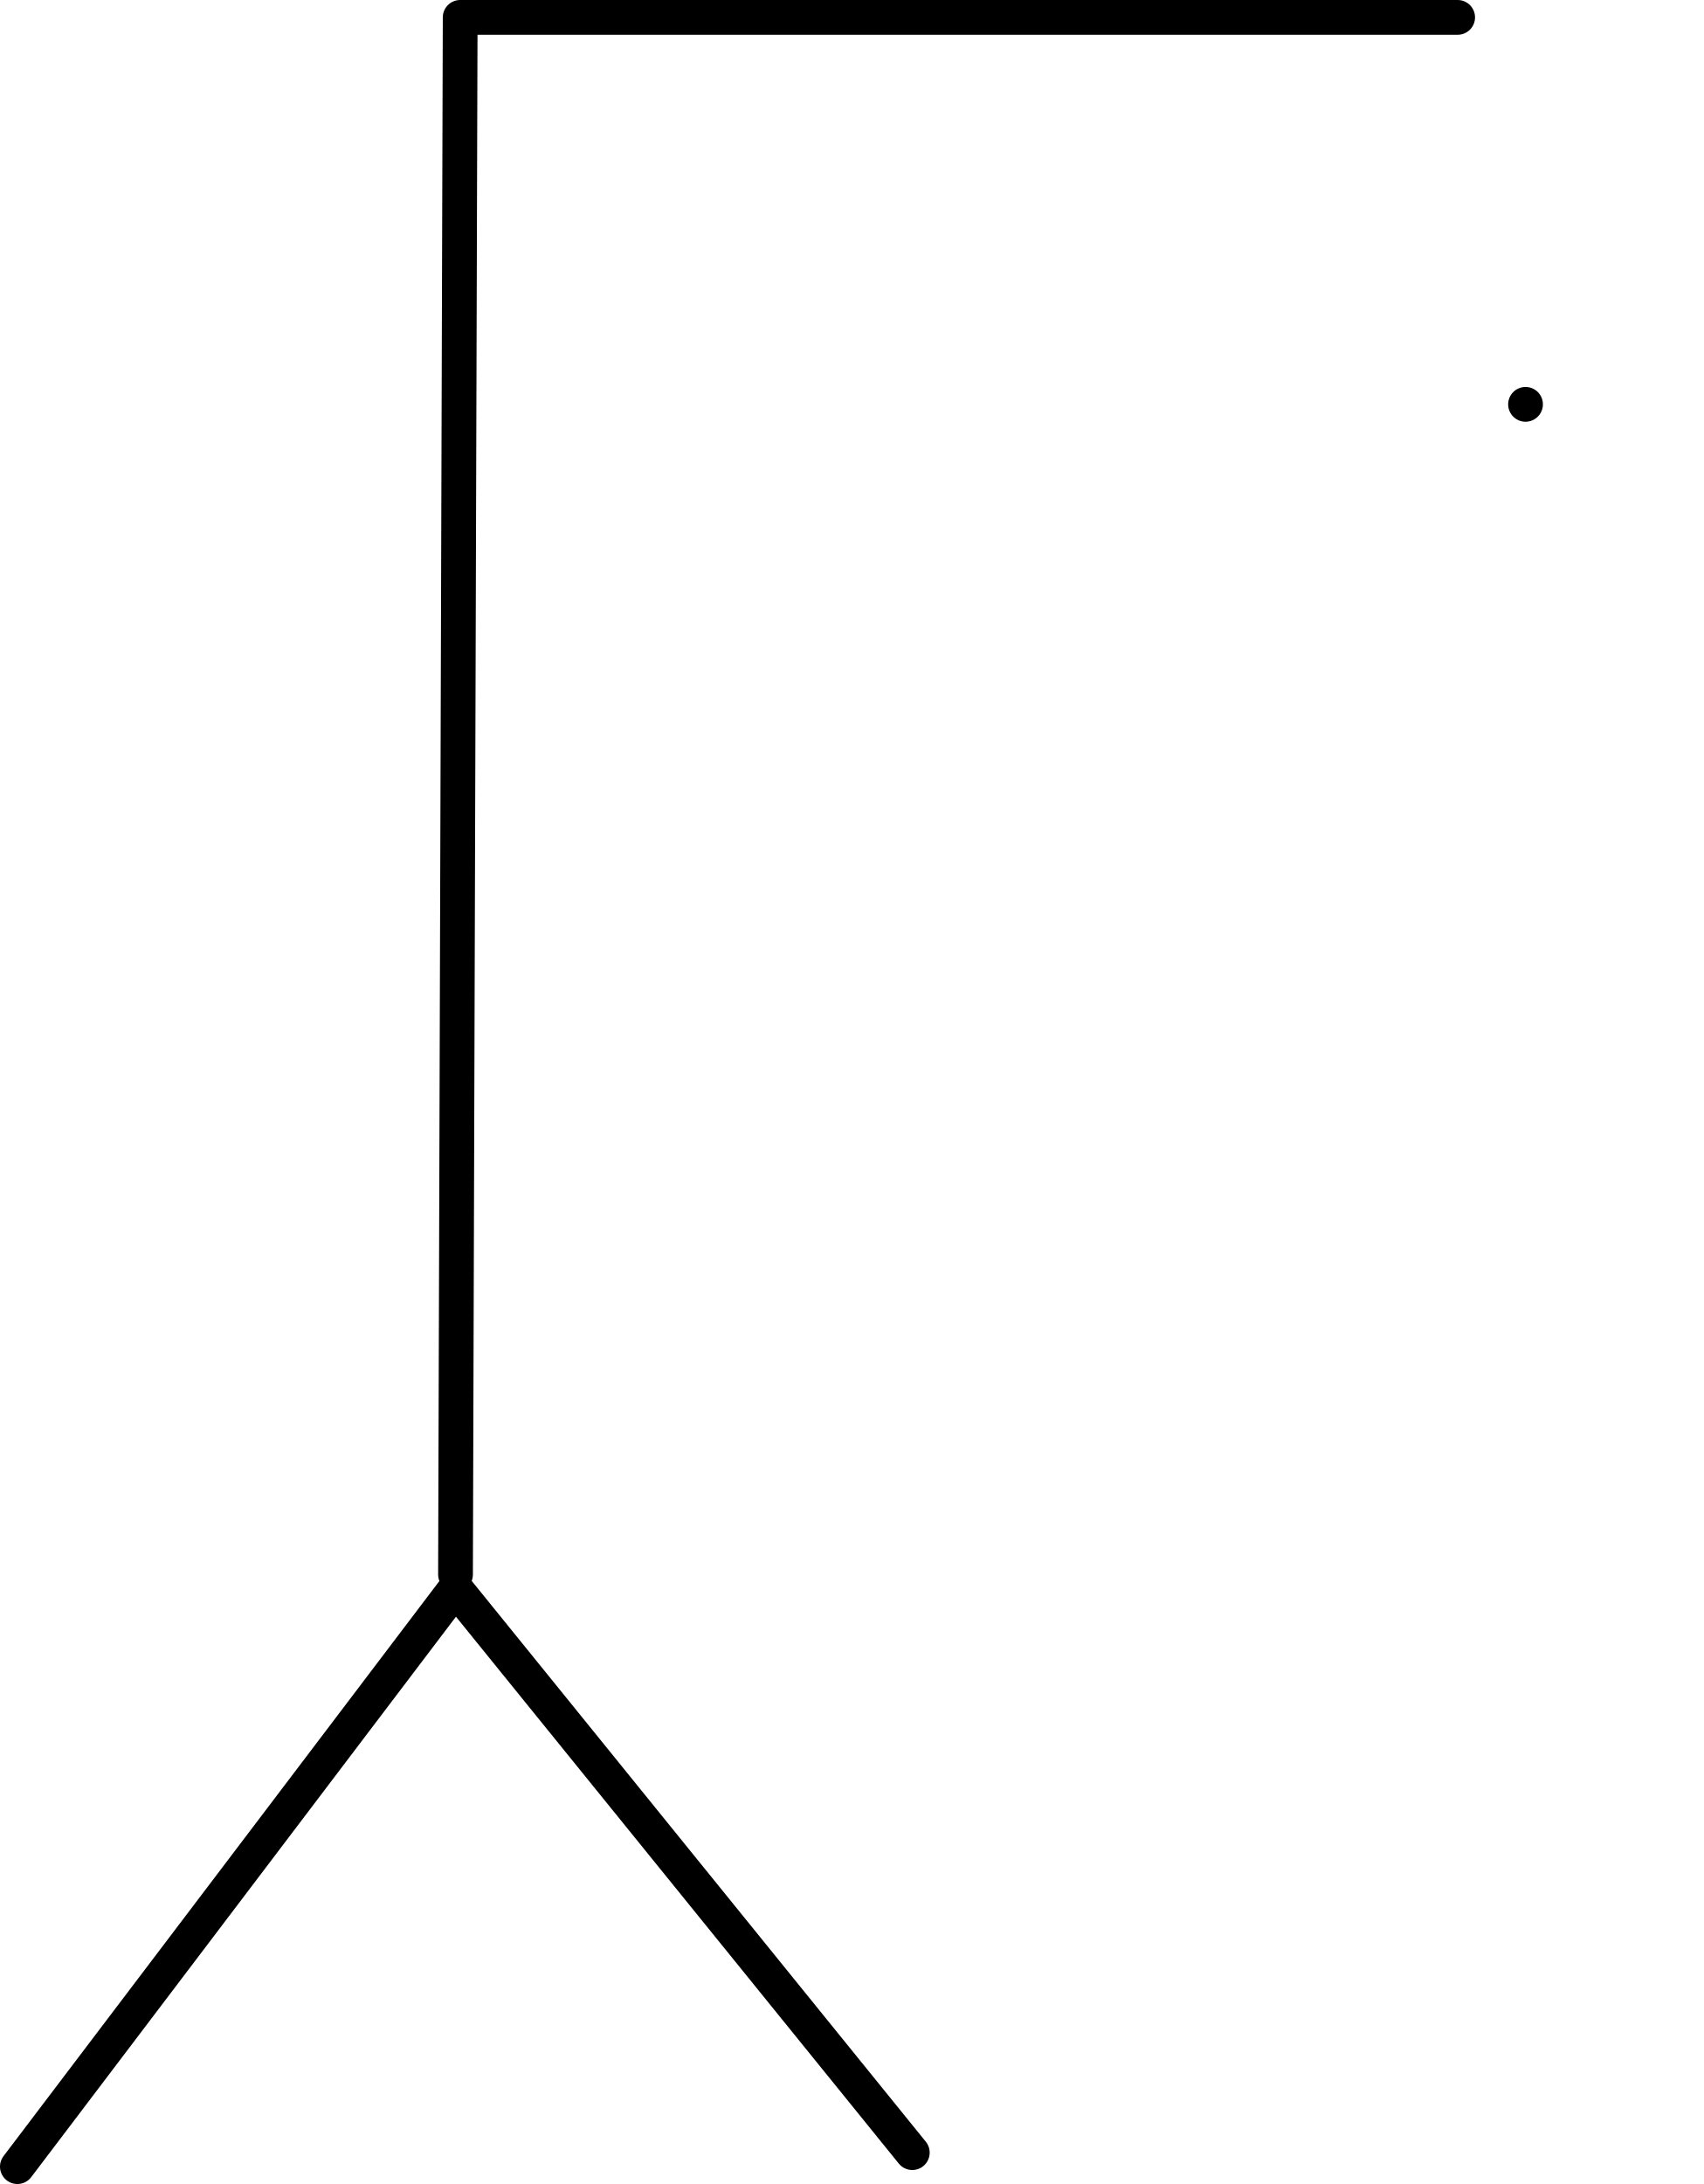
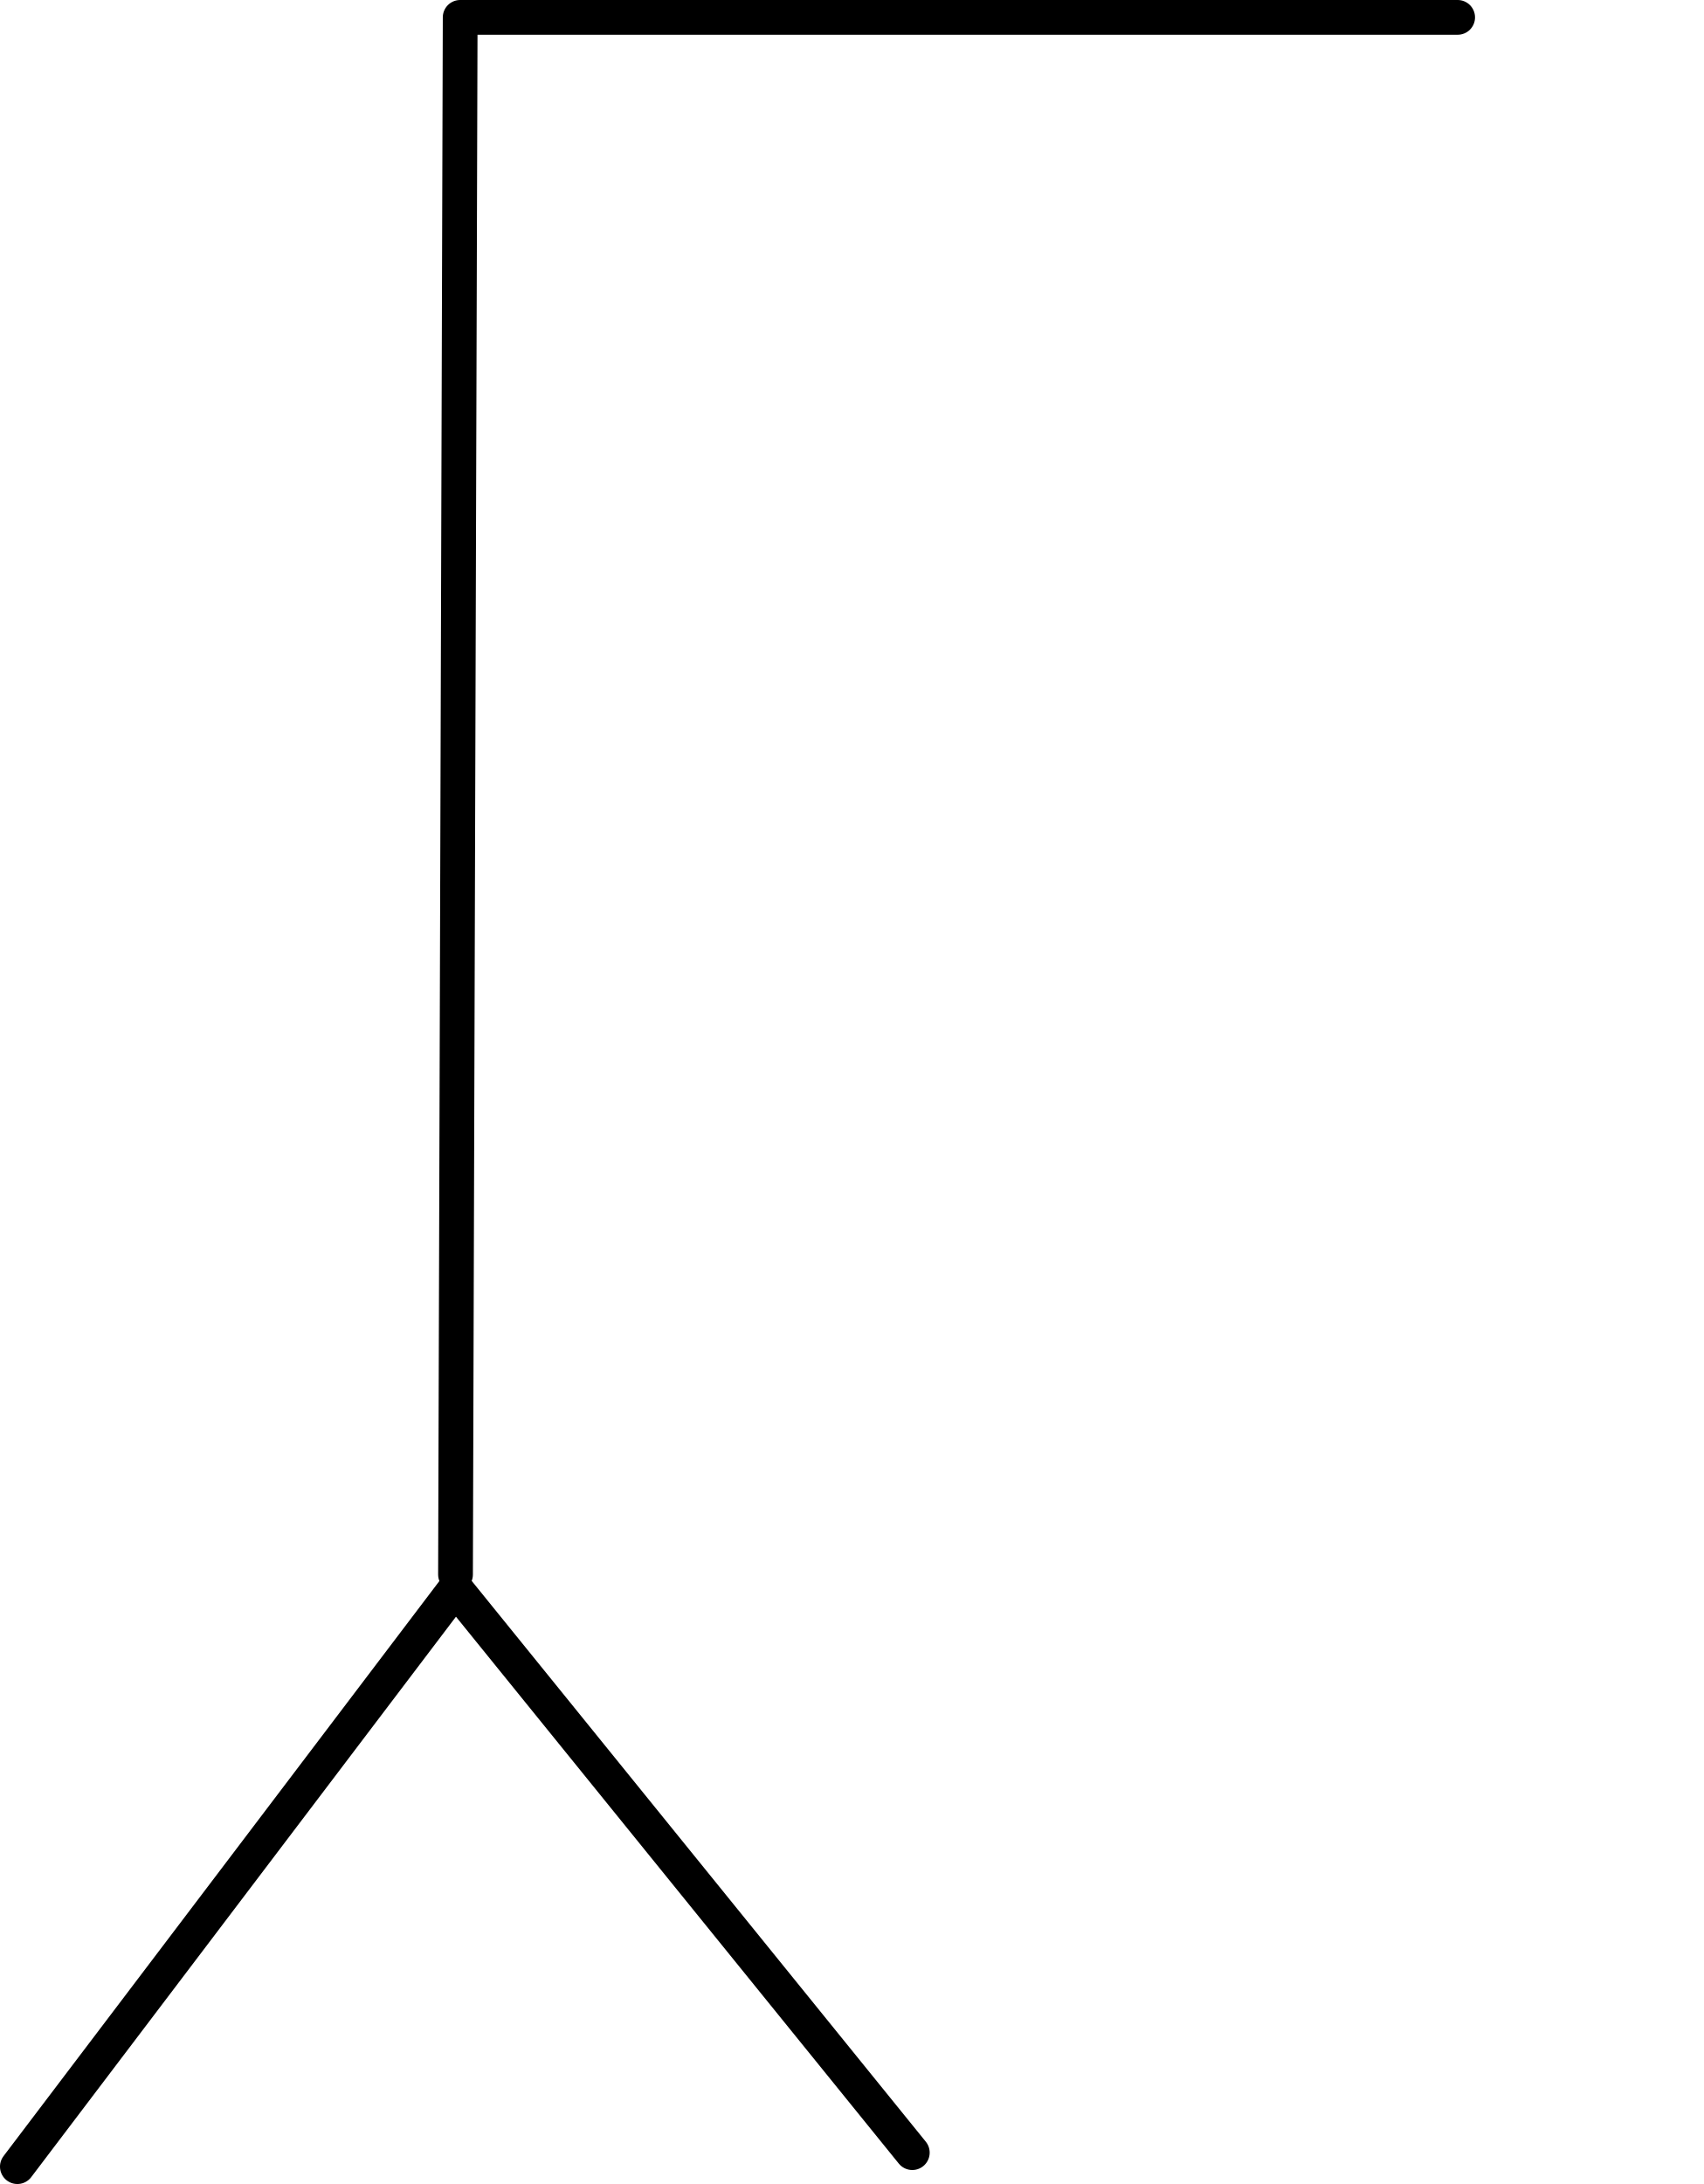
<svg xmlns="http://www.w3.org/2000/svg" width="129.674mm" height="166.226mm" viewBox="0 0 129.674 166.226" version="1.1" id="svg5">
  <defs id="defs2" />
  <g id="layer1" transform="translate(-27.57357,-94.83837)">
    <path style="fill:none;stroke:#000000;stroke-width:2.646;stroke-linecap:round;stroke-linejoin:round;stroke-dasharray:none;paint-order:fill markers stroke" d="m 28.896,259.742 33.355,-44 34.774,42.935" id="path792" />
    <path style="fill:none;stroke:#000000;stroke-width:2.646;stroke-linecap:round;stroke-linejoin:round;stroke-dasharray:none;paint-order:fill markers stroke" d="M 62.251,214.677 62.606,96.161 m 0,0 H 138.542" id="path3139" />
-     <path style="fill:none;stroke:#000000;stroke-width:2.646;stroke-linecap:round;stroke-linejoin:round;stroke-dasharray:none;paint-order:fill markers stroke" d="M 143.71,125.613 Z" id="path5554" />
  </g>
</svg>
